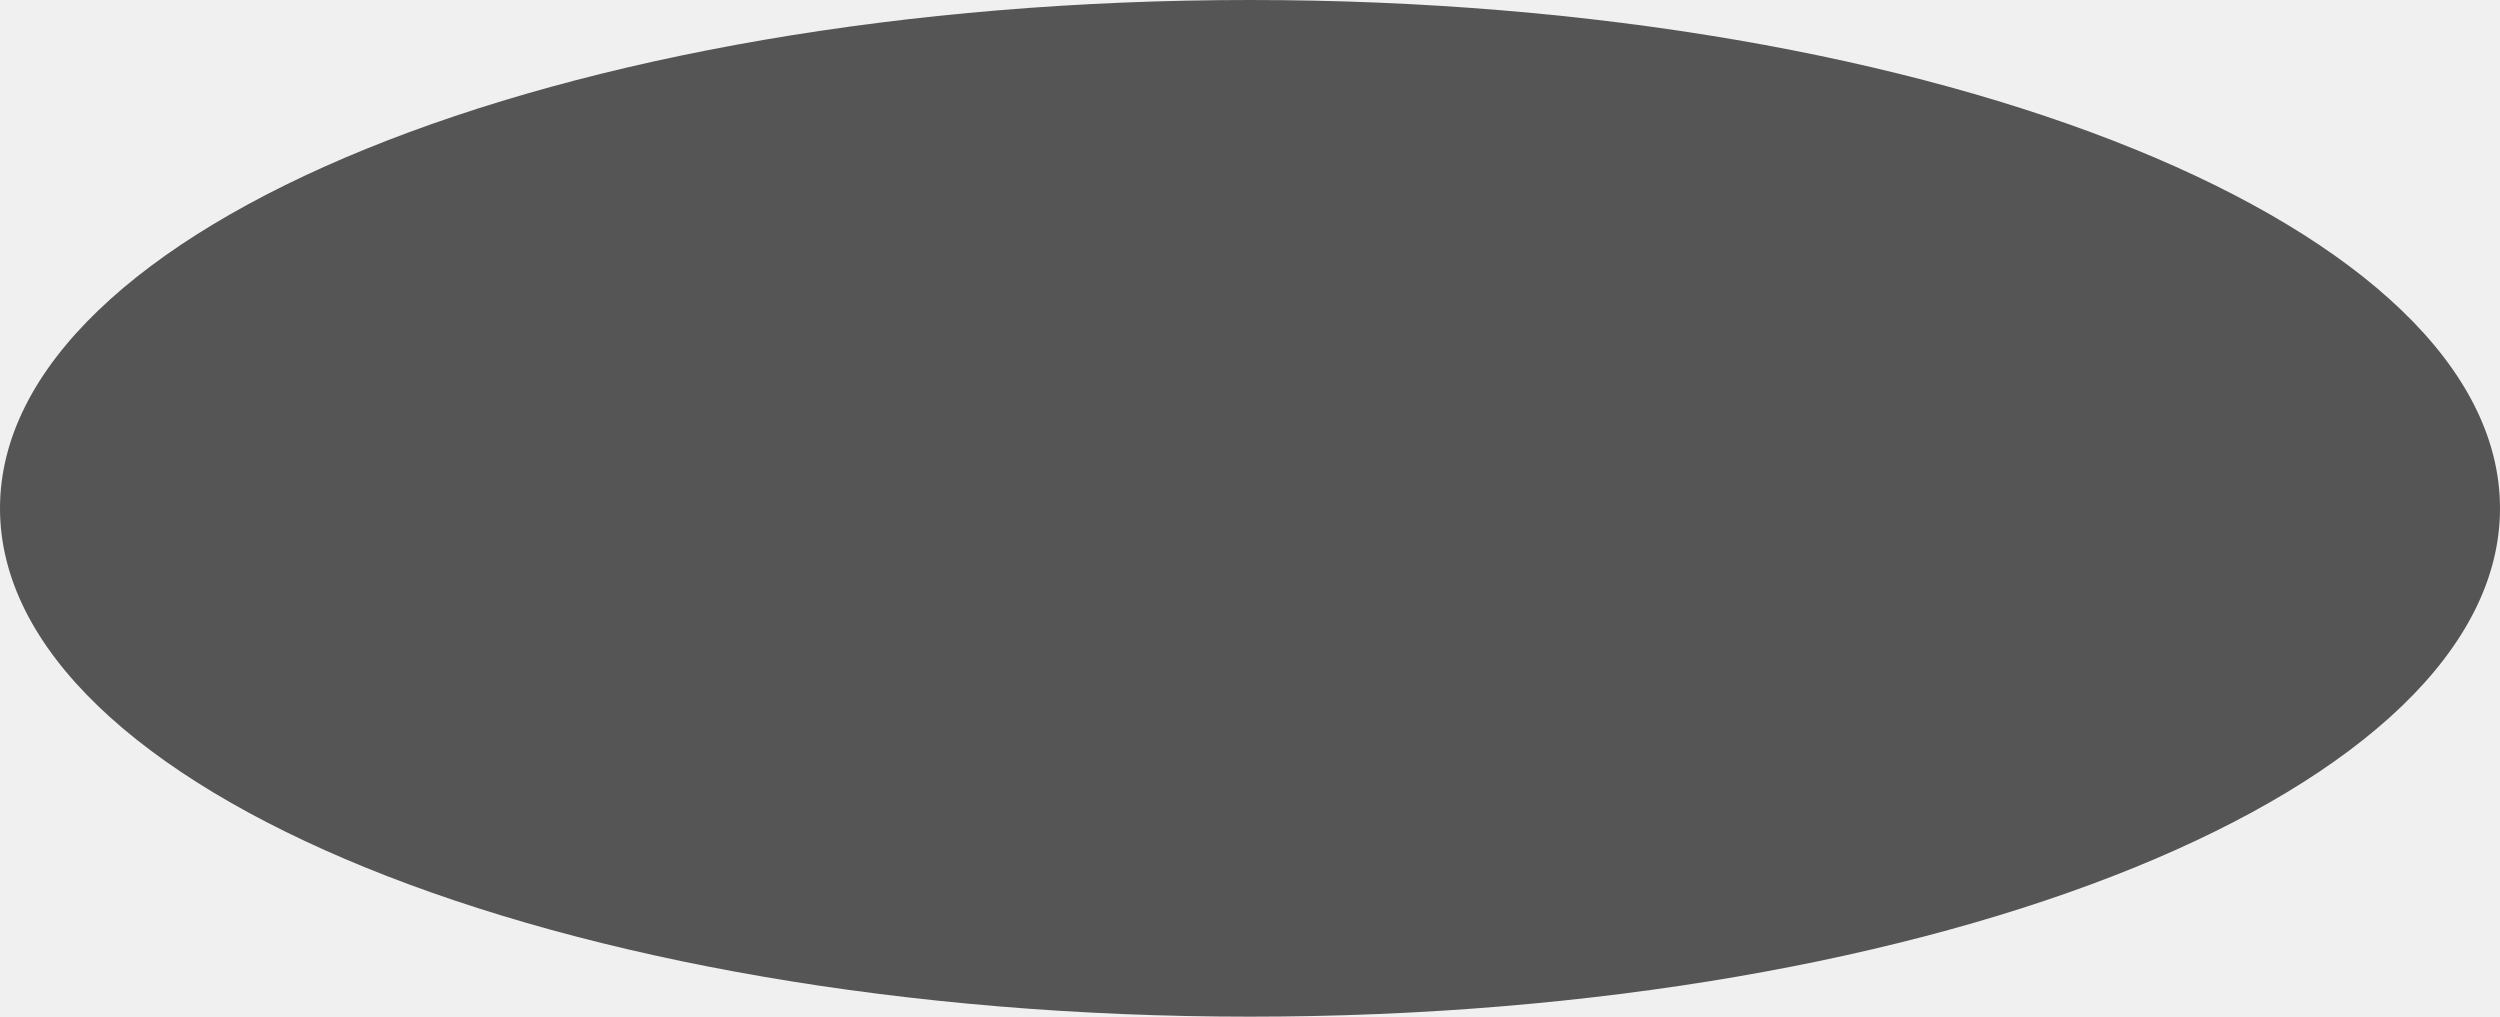
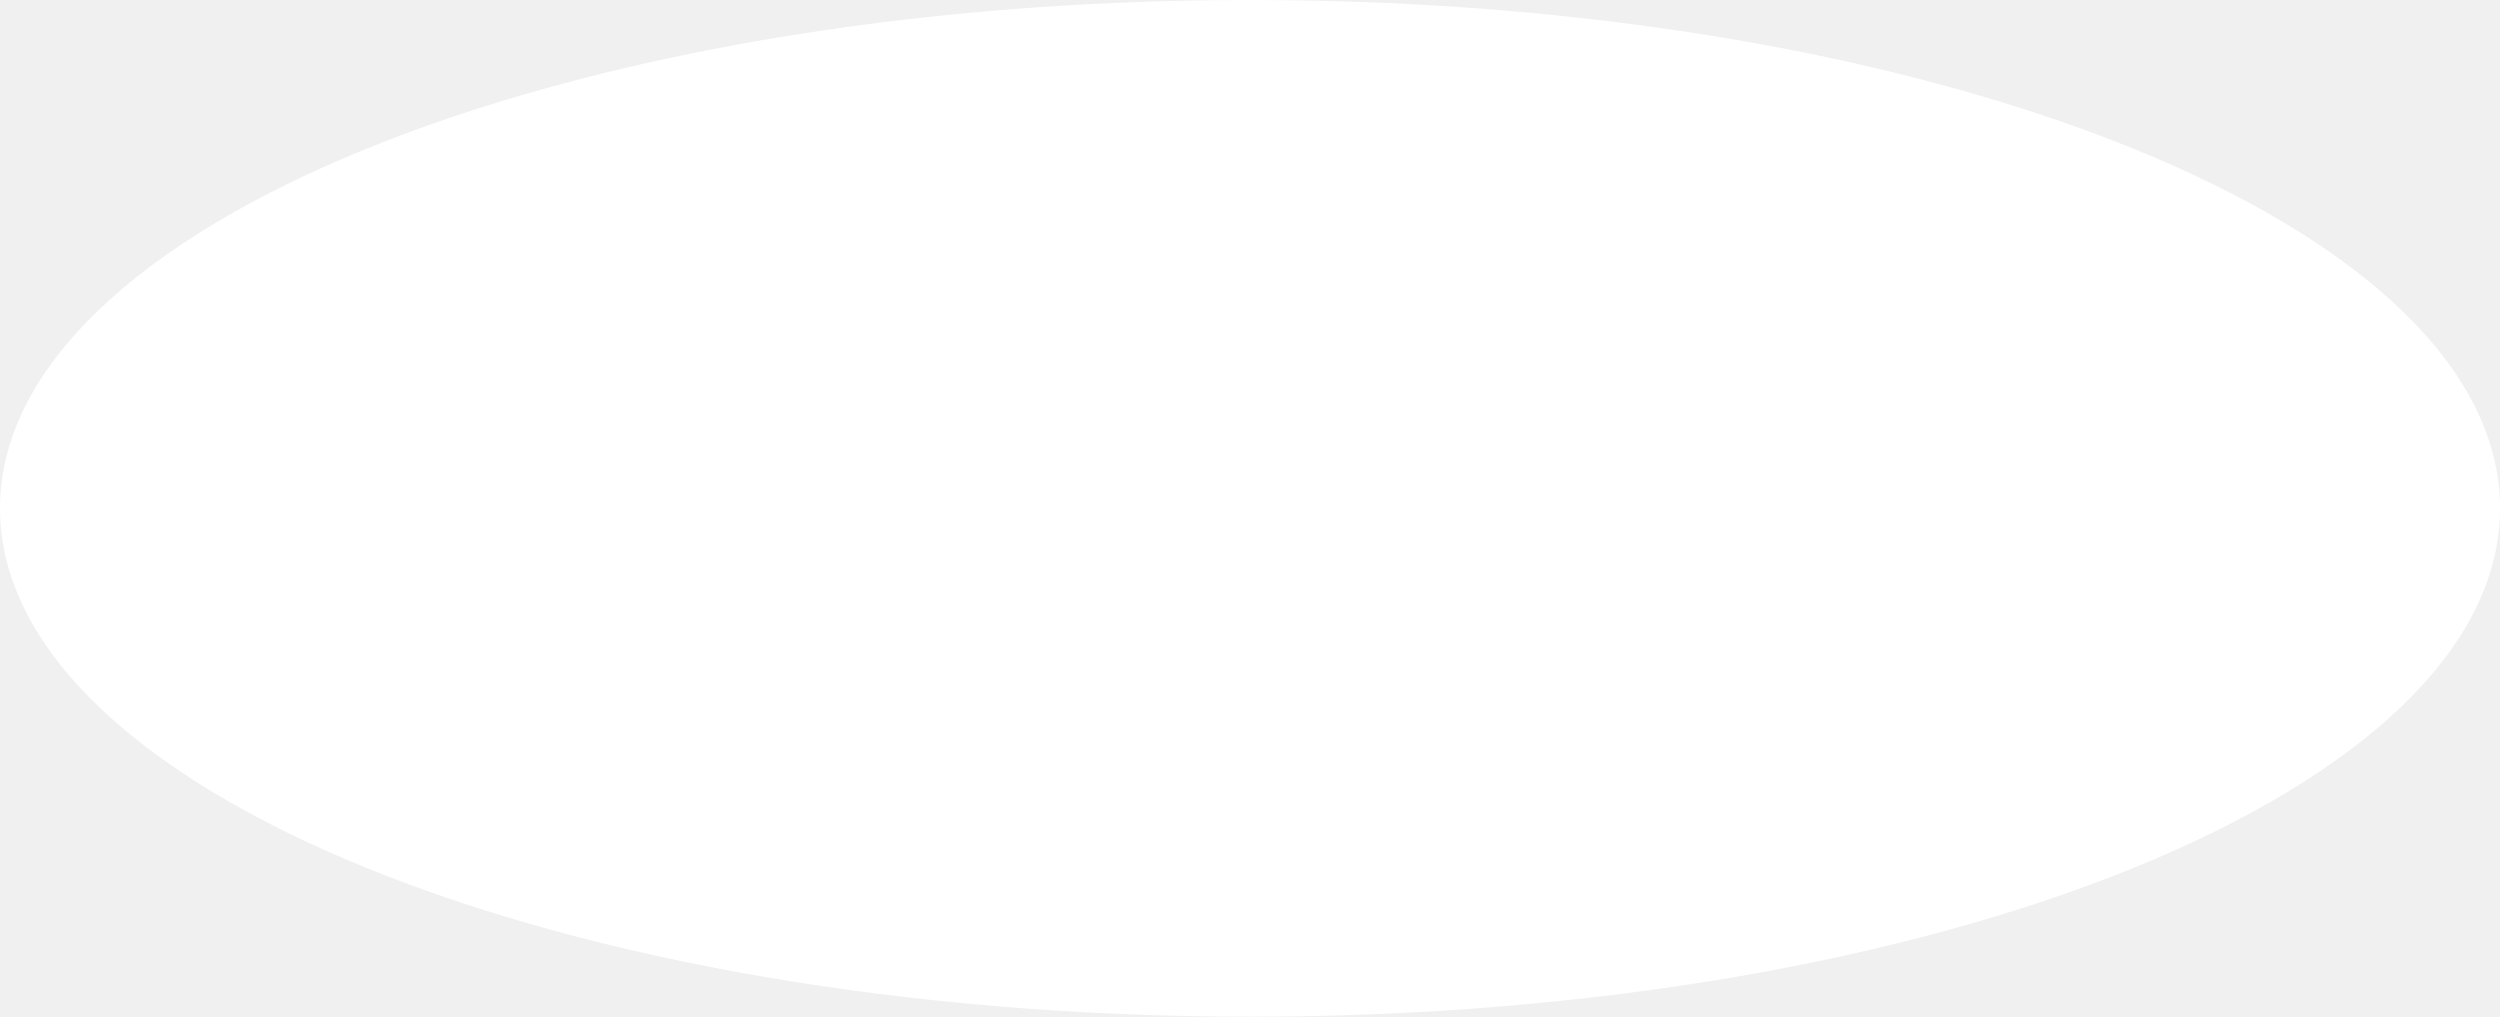
<svg xmlns="http://www.w3.org/2000/svg" viewBox="0 0 400.544 162.888" version="1.1" id="svg1" width="400.544" height="162.888">
  <defs id="defs1" />
-   <path id="ellipse1" style="fill:#555555" d="M 400.544,81.444 A 200.272,81.444 0 0 1 200.272,162.888 200.272,81.444 0 0 1 0,81.444 200.272,81.444 0 0 1 200.272,0 a 200.272,81.444 0 0 1 200.272,81.444 z" />
+   <path id="ellipse1" style="fill:#ffffff" d="M 400.544,81.444 A 200.272,81.444 0 0 1 200.272,162.888 200.272,81.444 0 0 1 0,81.444 200.272,81.444 0 0 1 200.272,0 a 200.272,81.444 0 0 1 200.272,81.444 z" />
</svg>
